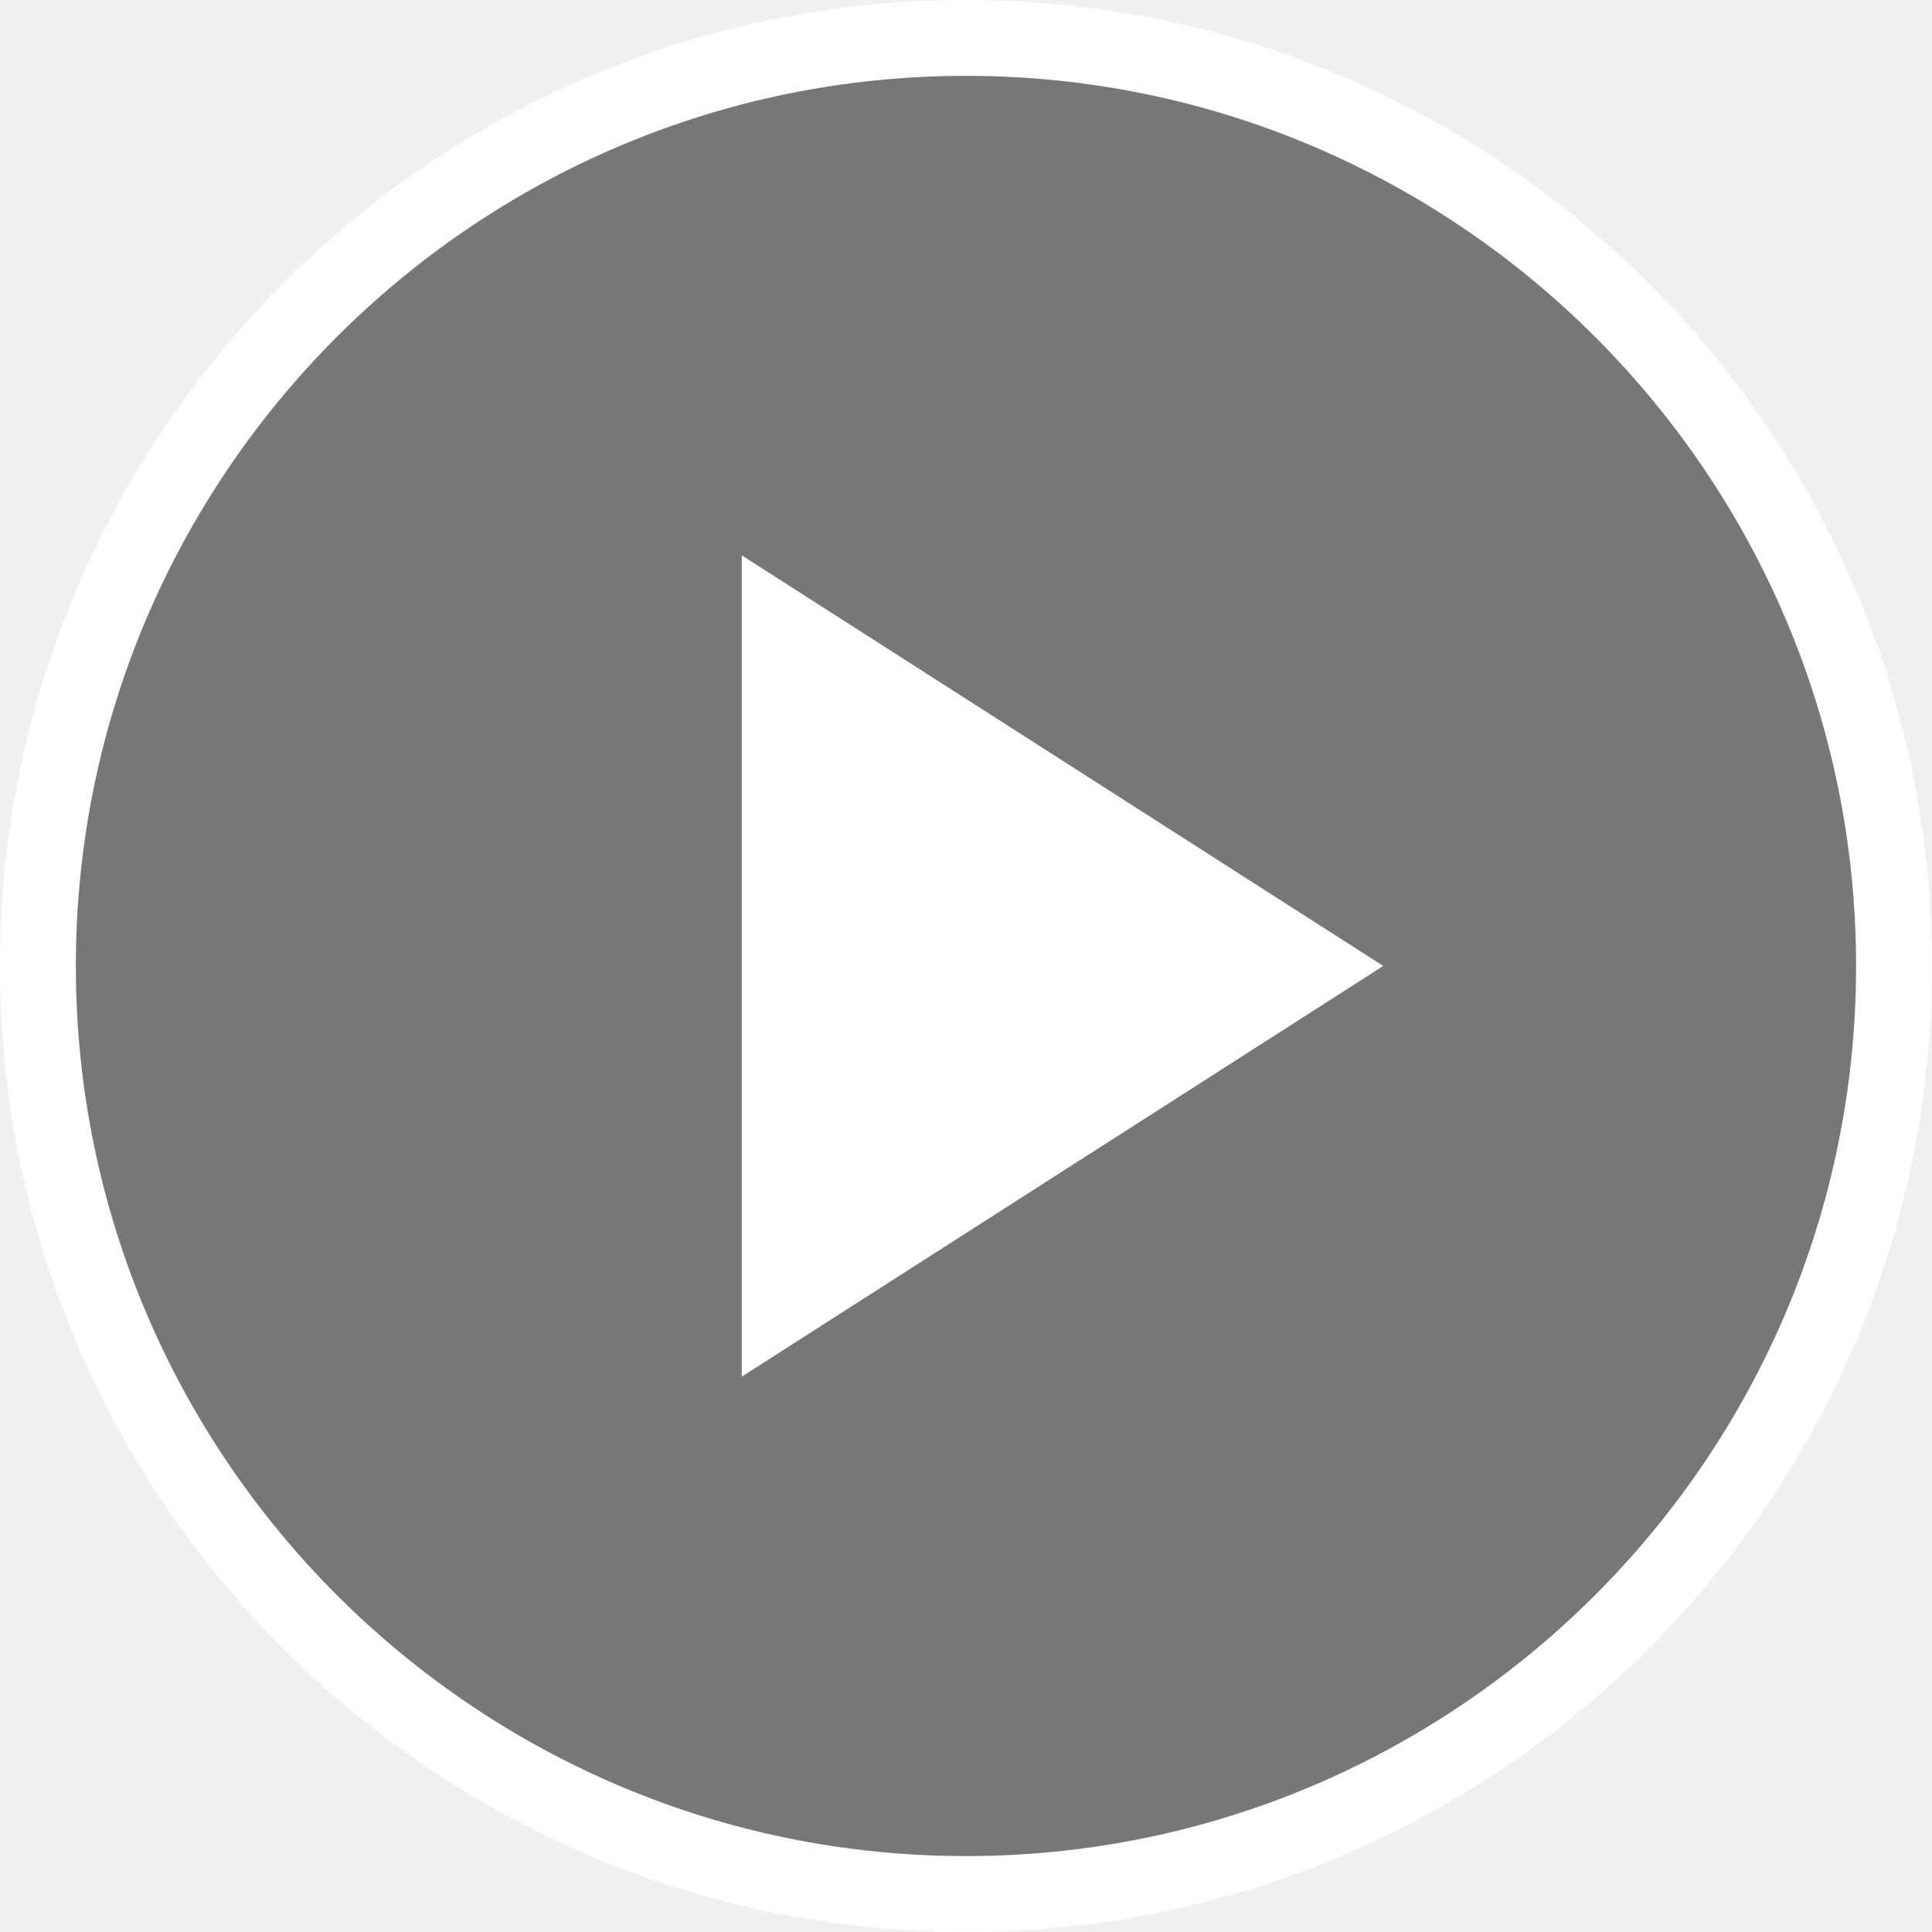
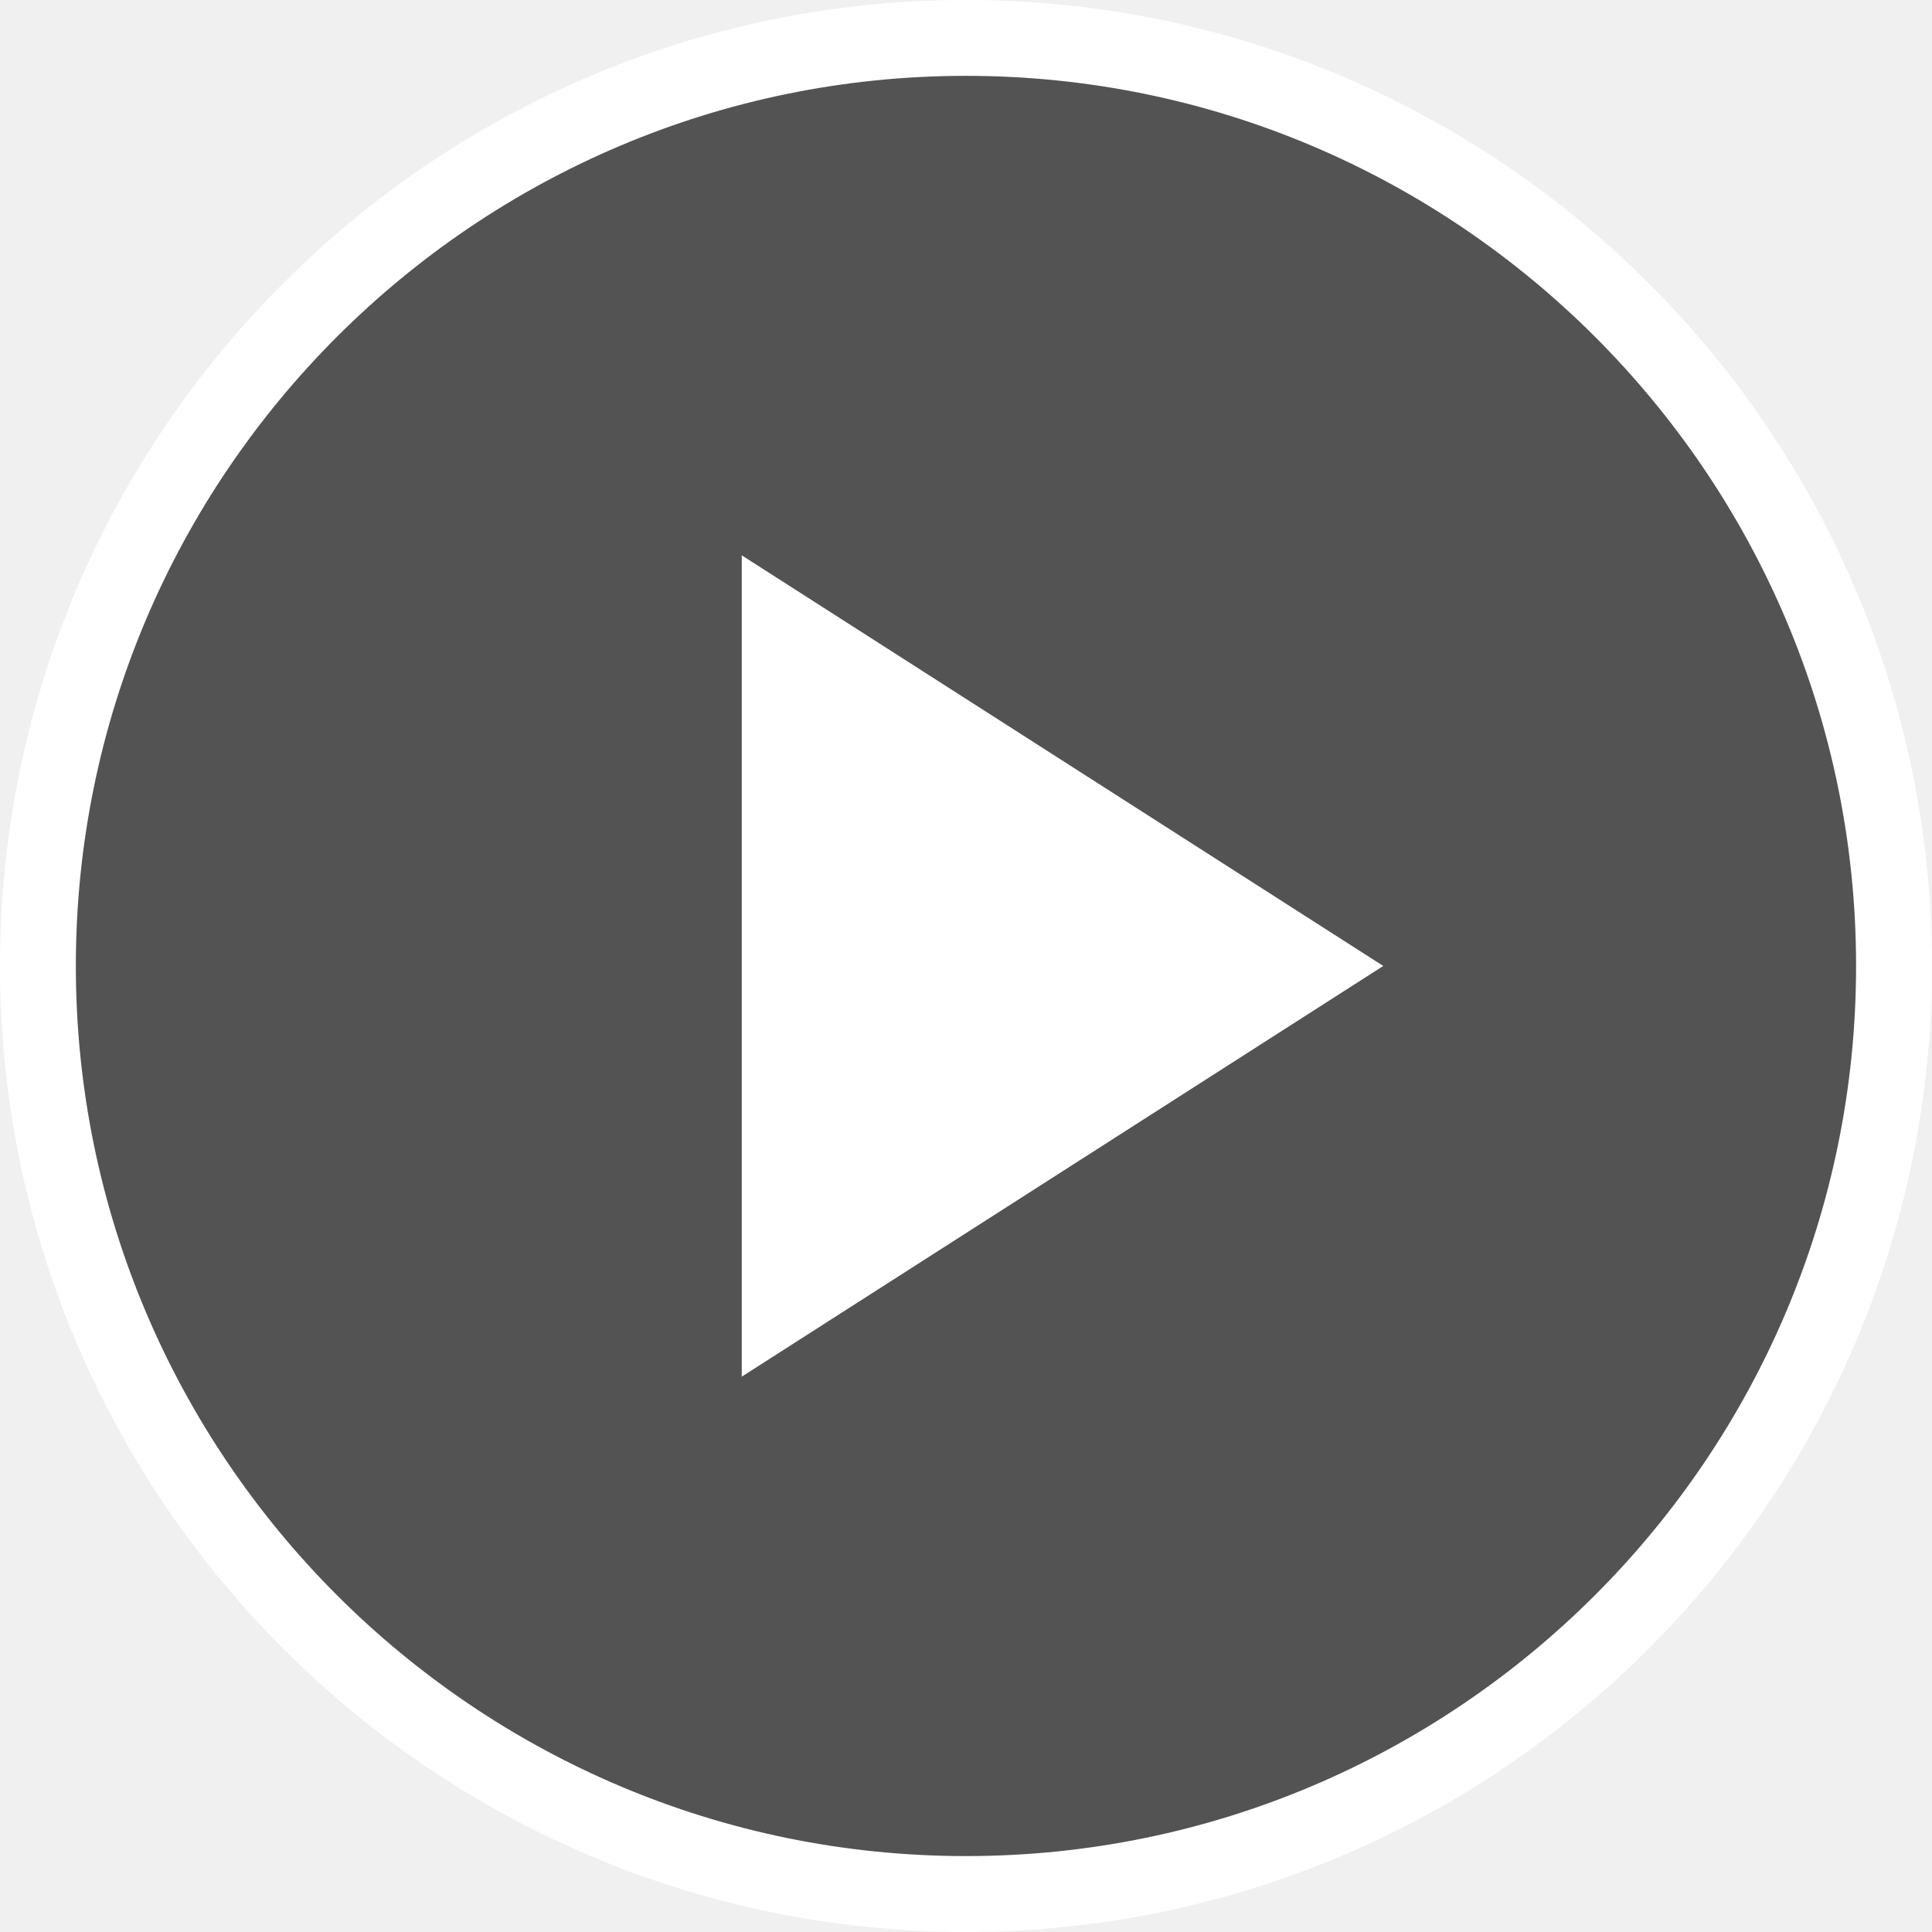
<svg xmlns="http://www.w3.org/2000/svg" viewBox="0 0 25.473 25.473">
-   <path fill="#777" d="M24.972 12.736c0 6.758-5.479 12.235-12.235 12.235-6.76 0-12.236-5.479-12.236-12.235s5.476-12.236 12.235-12.236c6.757 0 12.236 5.479 12.236 12.236m0 0c0 6.758-5.479 12.235-12.235 12.235-6.76 0-12.236-5.479-12.236-12.235s5.476-12.236 12.235-12.236c6.757 0 12.236 5.479 12.236 12.236" />
+   <path fill="#535353" d="M24.972 12.736c0 6.758-5.479 12.235-12.235 12.235-6.76 0-12.236-5.479-12.236-12.235s5.476-12.236 12.235-12.236c6.757 0 12.236 5.479 12.236 12.236m0 0c0 6.758-5.479 12.235-12.235 12.235-6.76 0-12.236-5.479-12.236-12.235s5.476-12.236 12.235-12.236c6.757 0 12.236 5.479 12.236 12.236" />
  <path fill="#fff" d="M12.736 25.472c-7.023 0-12.736-5.713-12.736-12.736 0-7.023 5.713-12.736 12.736-12.736 7.022 0 12.736 5.713 12.736 12.736 0 7.023-5.713 12.736-12.736 12.736zm0-24.472c-6.471 0-11.736 5.265-11.736 11.736 0 6.472 5.265 11.736 11.736 11.736 6.472 0 11.736-5.265 11.736-11.736 0-6.471-5.264-11.736-11.736-11.736zM12.736 25.472c-7.023 0-12.736-5.713-12.736-12.736 0-7.023 5.713-12.736 12.736-12.736 7.022 0 12.736 5.713 12.736 12.736 0 7.023-5.713 12.736-12.736 12.736zm0-24.472c-6.471 0-11.736 5.265-11.736 11.736 0 6.472 5.265 11.736 11.736 11.736 6.472 0 11.736-5.265 11.736-11.736 0-6.471-5.264-11.736-11.736-11.736zM9.78 7.322v10.829l8.458-5.415-8.458-5.414z" />
</svg>
